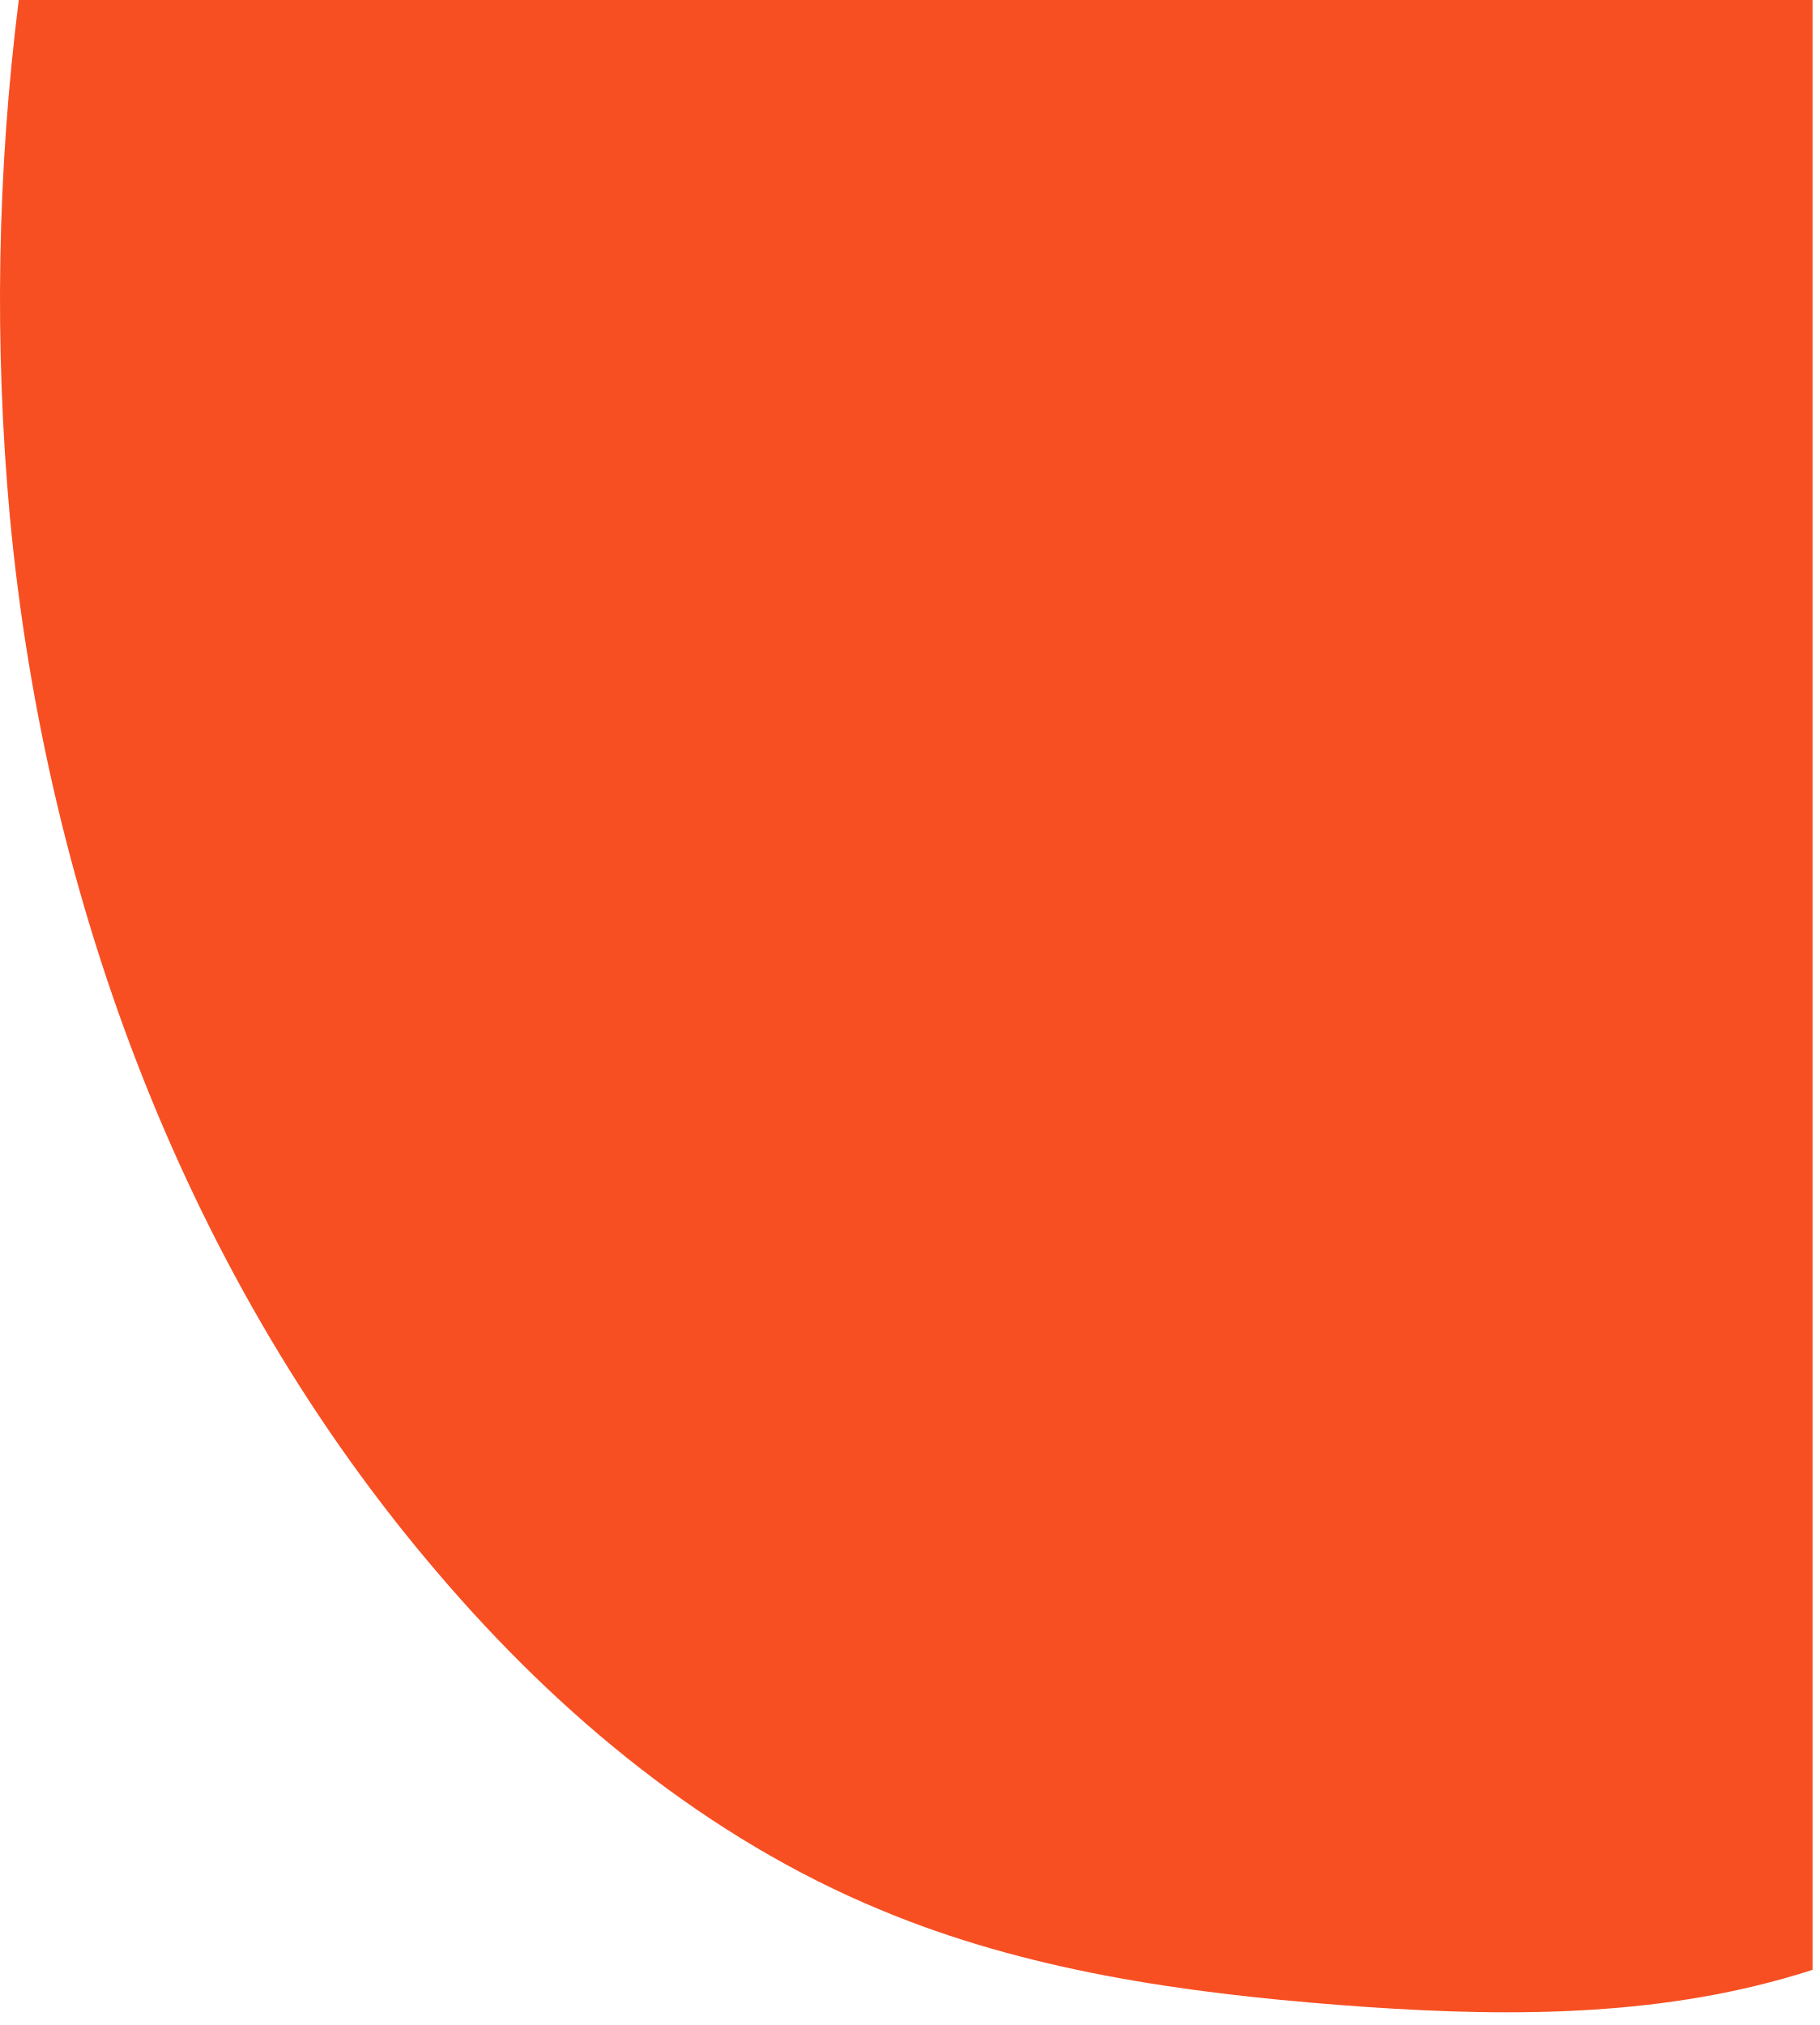
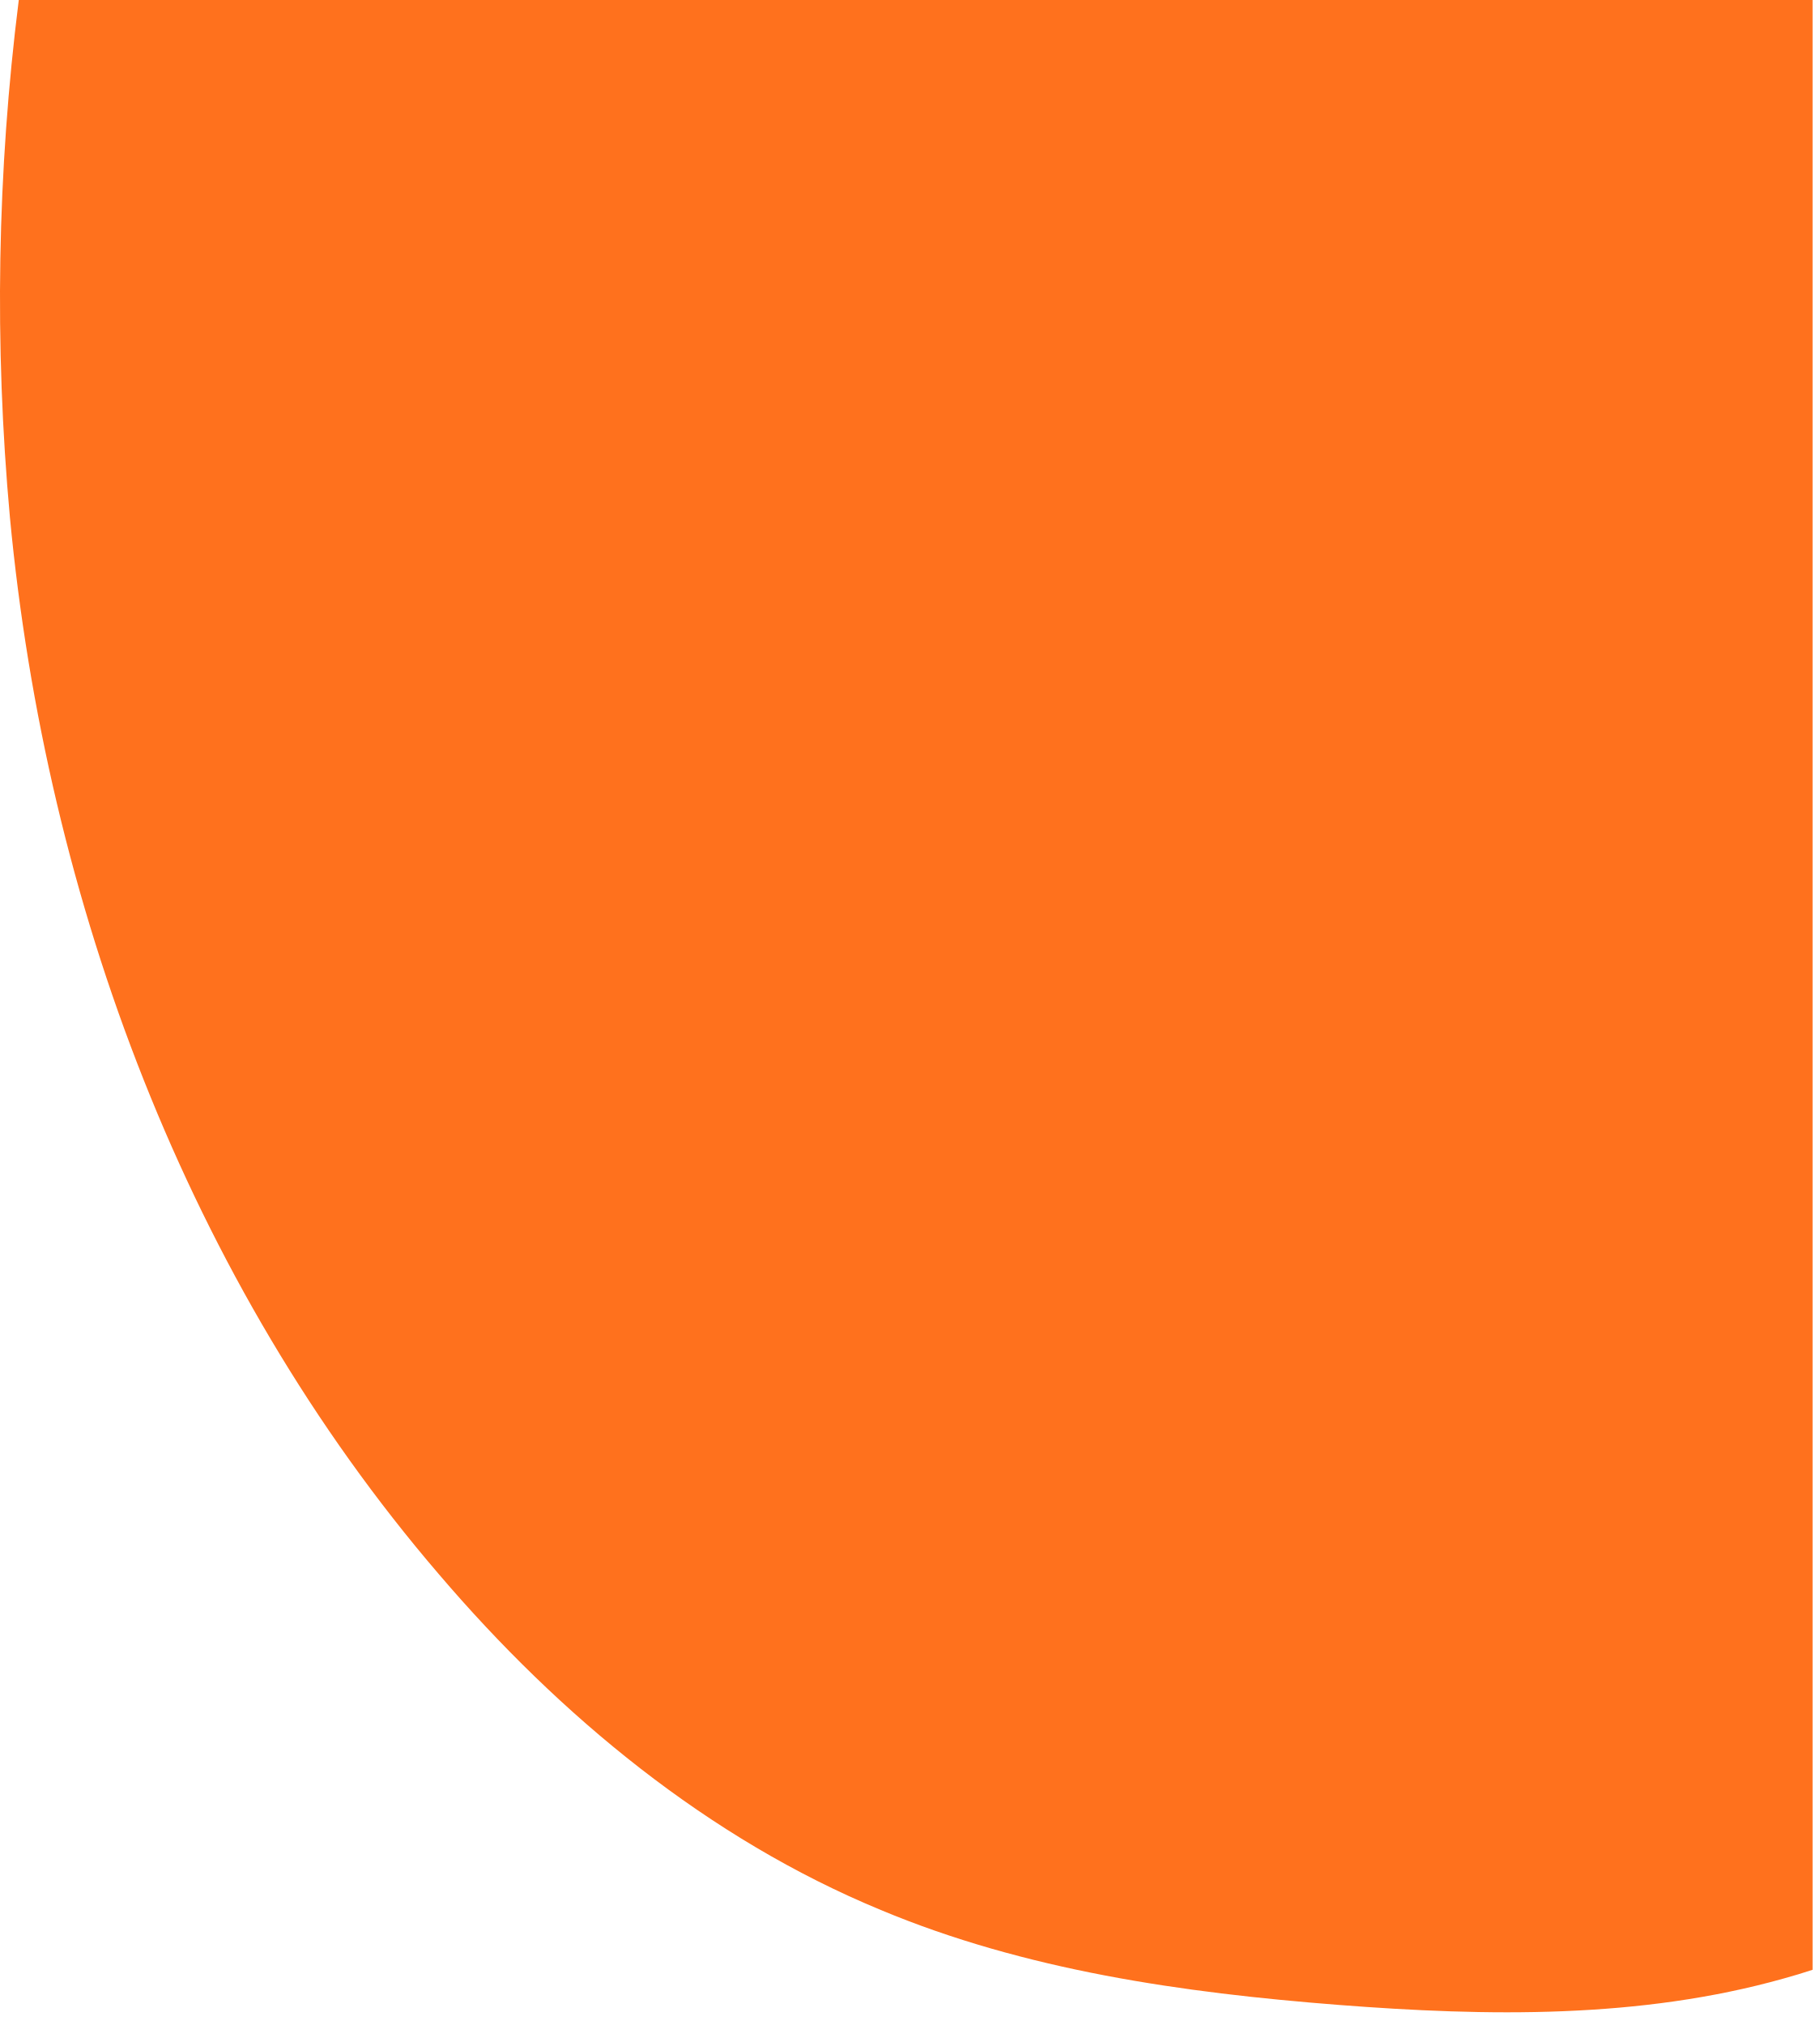
<svg xmlns="http://www.w3.org/2000/svg" width="115" height="128" viewBox="0 0 115 128" fill="none">
-   <path id="Vector" d="M114.577 0V124.51C113.977 124.71 113.367 124.89 112.757 125.06C103.657 127.62 94.027 127.46 84.607 126.73C74.747 125.96 64.817 124.55 55.677 120.73C44.767 116.22 35.397 108.48 27.737 99.5C11.867 81 2.917 57 0.627 32.7C-0.367 21.812 -0.179 10.848 1.187 0L114.577 0Z" fill="#F74F22" />
+   <path id="Vector" d="M114.577 0V124.51C113.977 124.71 113.367 124.89 112.757 125.06C103.657 127.62 94.027 127.46 84.607 126.73C74.747 125.96 64.817 124.55 55.677 120.73C44.767 116.22 35.397 108.48 27.737 99.5C11.867 81 2.917 57 0.627 32.7C-0.367 21.812 -0.179 10.848 1.187 0L114.577 0Z" fill="#ff711d" />
</svg>
